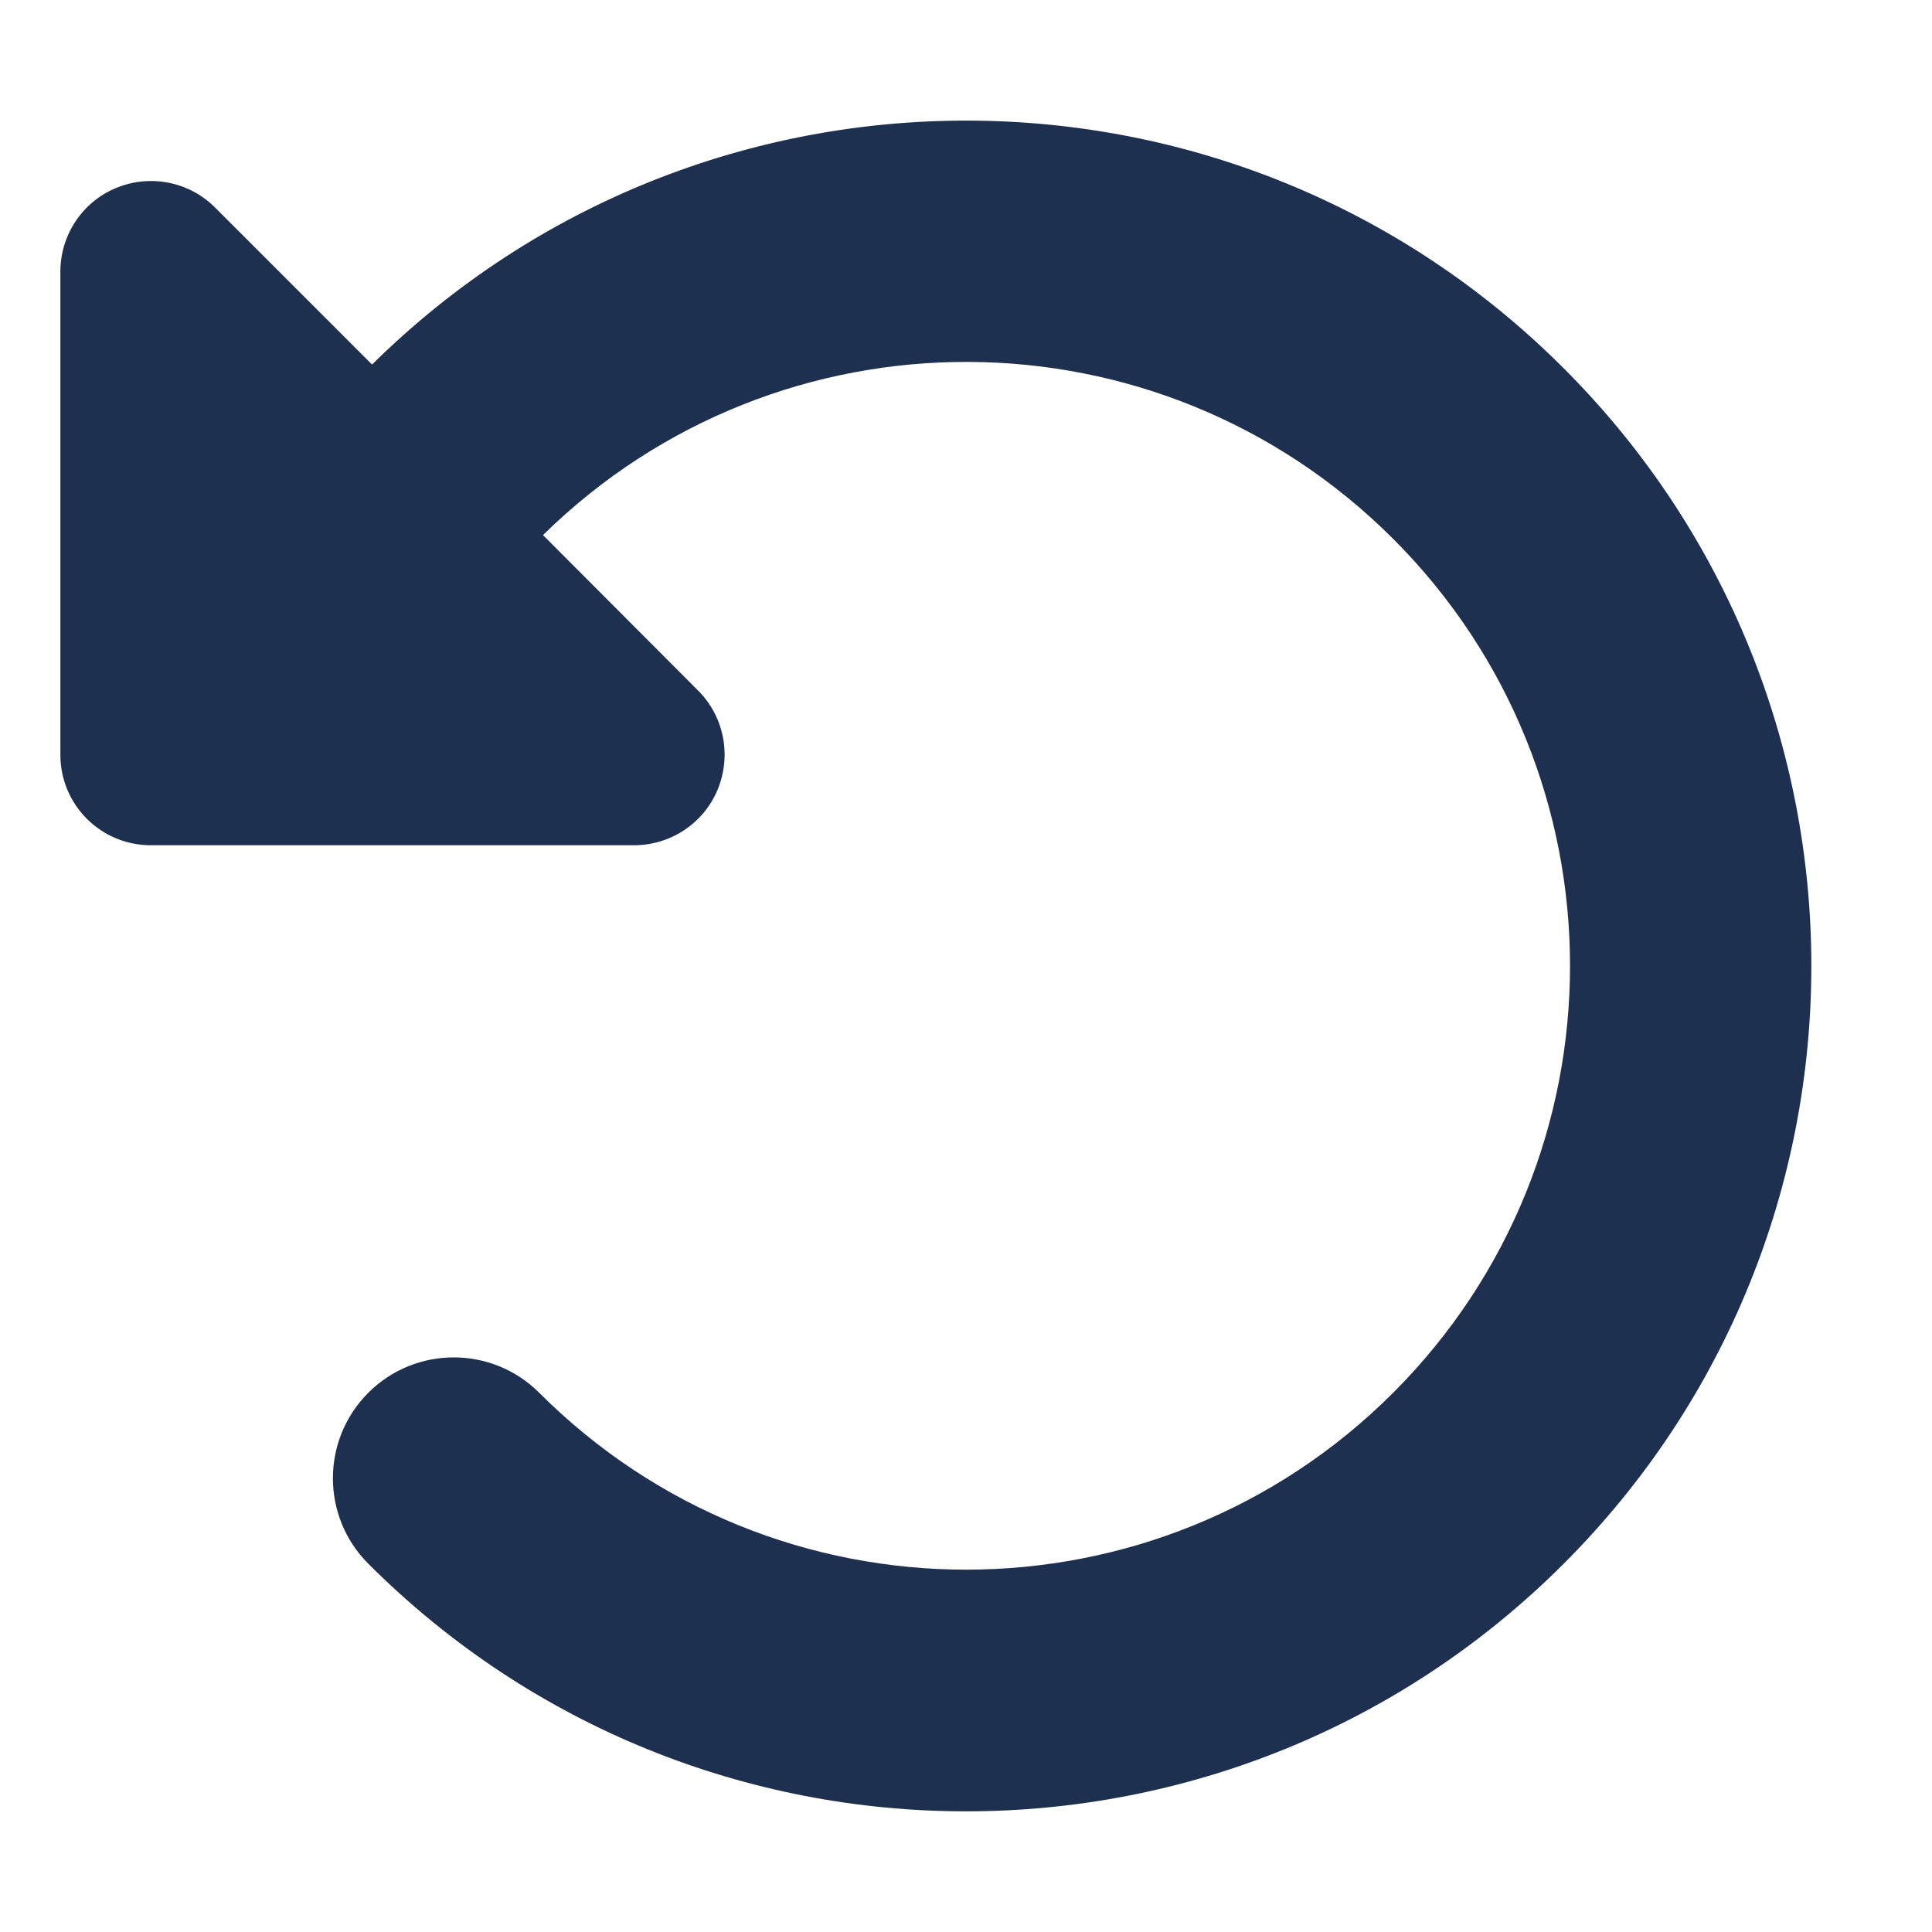
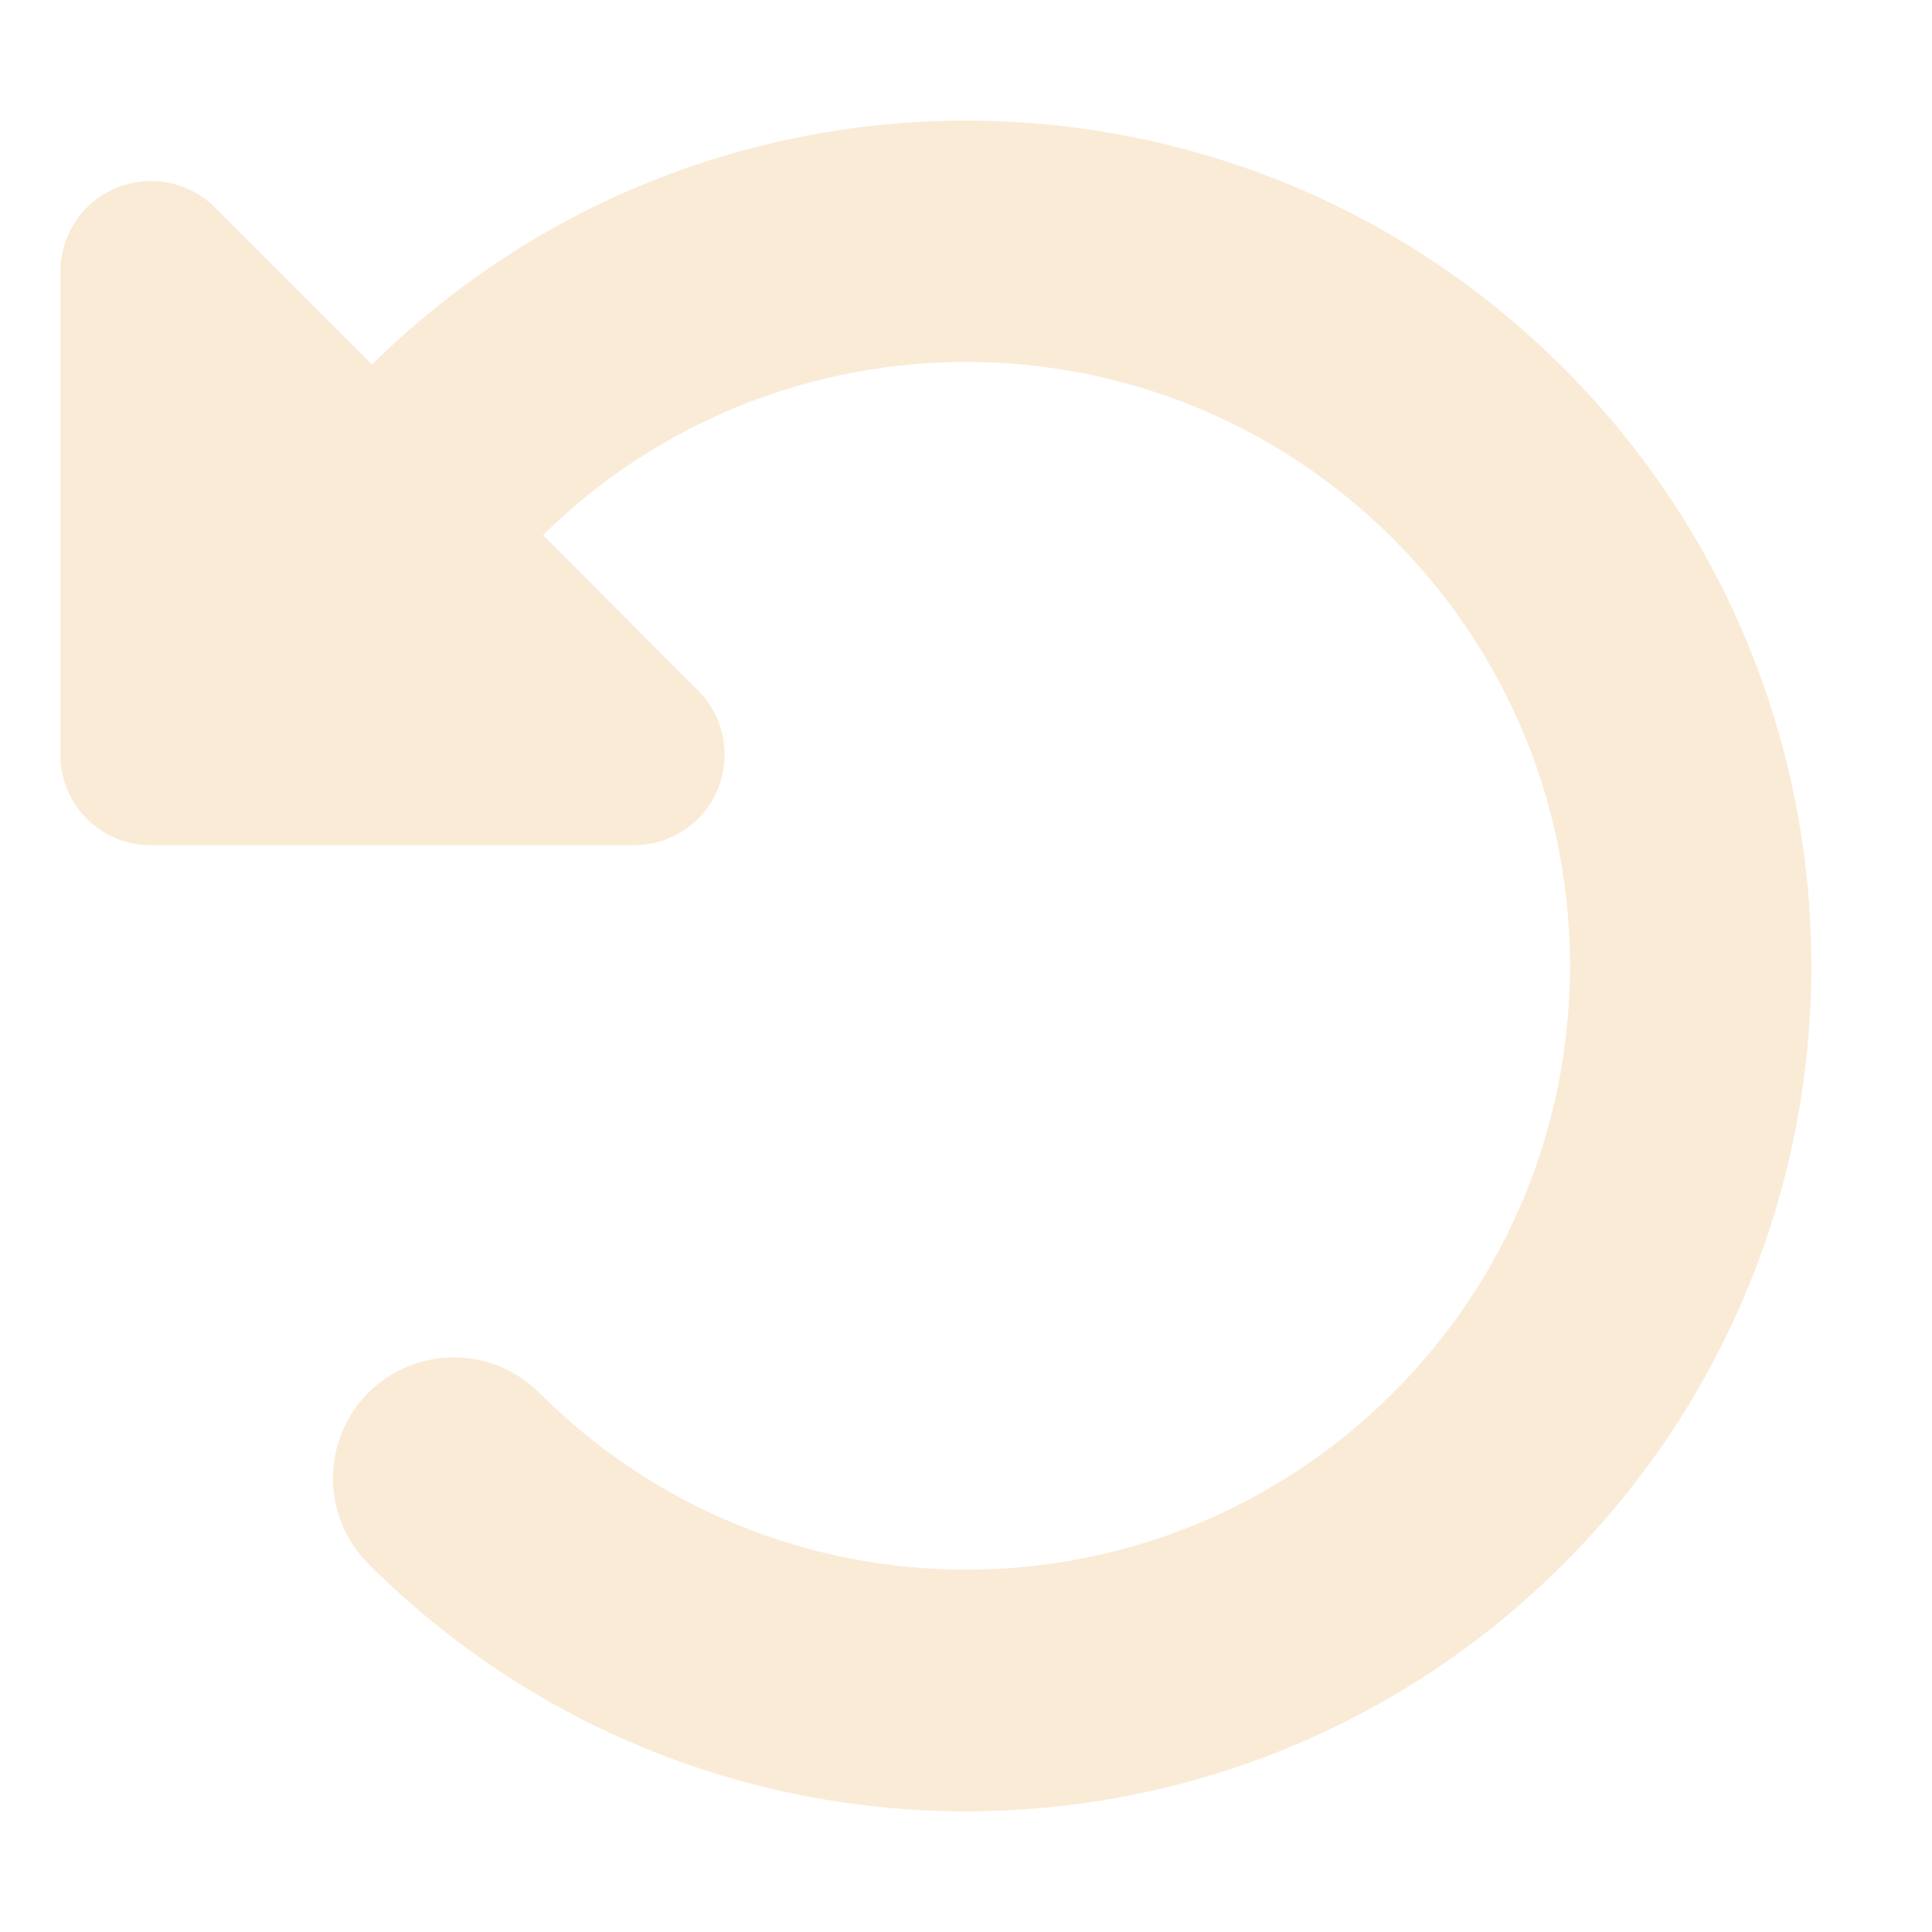
<svg xmlns="http://www.w3.org/2000/svg" height="16" width="16" viewBox="0 0 512 512">
-   <path opacity="1" fill="#1E3050" d="M48.5 224H40c-13.3 0-24-10.7-24-24V72c0-9.7 5.8-18.5 14.8-22.2s19.3-1.7 26.2 5.2L98.6 96.6c87.6-86.5 228.7-86.2 315.8 1c87.5 87.5 87.5 229.3 0 316.8s-229.3 87.5-316.8 0c-12.5-12.5-12.5-32.8 0-45.3s32.8-12.5 45.3 0c62.5 62.5 163.8 62.5 226.3 0s62.5-163.8 0-226.3c-62.2-62.2-162.7-62.5-225.3-1L185 183c6.9 6.9 8.9 17.2 5.2 26.2s-12.5 14.8-22.2 14.8H48.5z" />
+   <path opacity="1" fill="#faebd7" d="M48.5 224H40c-13.3 0-24-10.7-24-24V72c0-9.7 5.8-18.5 14.8-22.2s19.3-1.7 26.2 5.2L98.6 96.6c87.6-86.5 228.7-86.2 315.8 1c87.5 87.5 87.5 229.3 0 316.8s-229.3 87.5-316.8 0c-12.5-12.5-12.5-32.8 0-45.3s32.8-12.5 45.3 0c62.5 62.5 163.8 62.5 226.3 0s62.5-163.8 0-226.3c-62.2-62.2-162.7-62.5-225.3-1L185 183c6.9 6.9 8.9 17.2 5.2 26.2s-12.5 14.8-22.2 14.8H48.5z" />
</svg>
